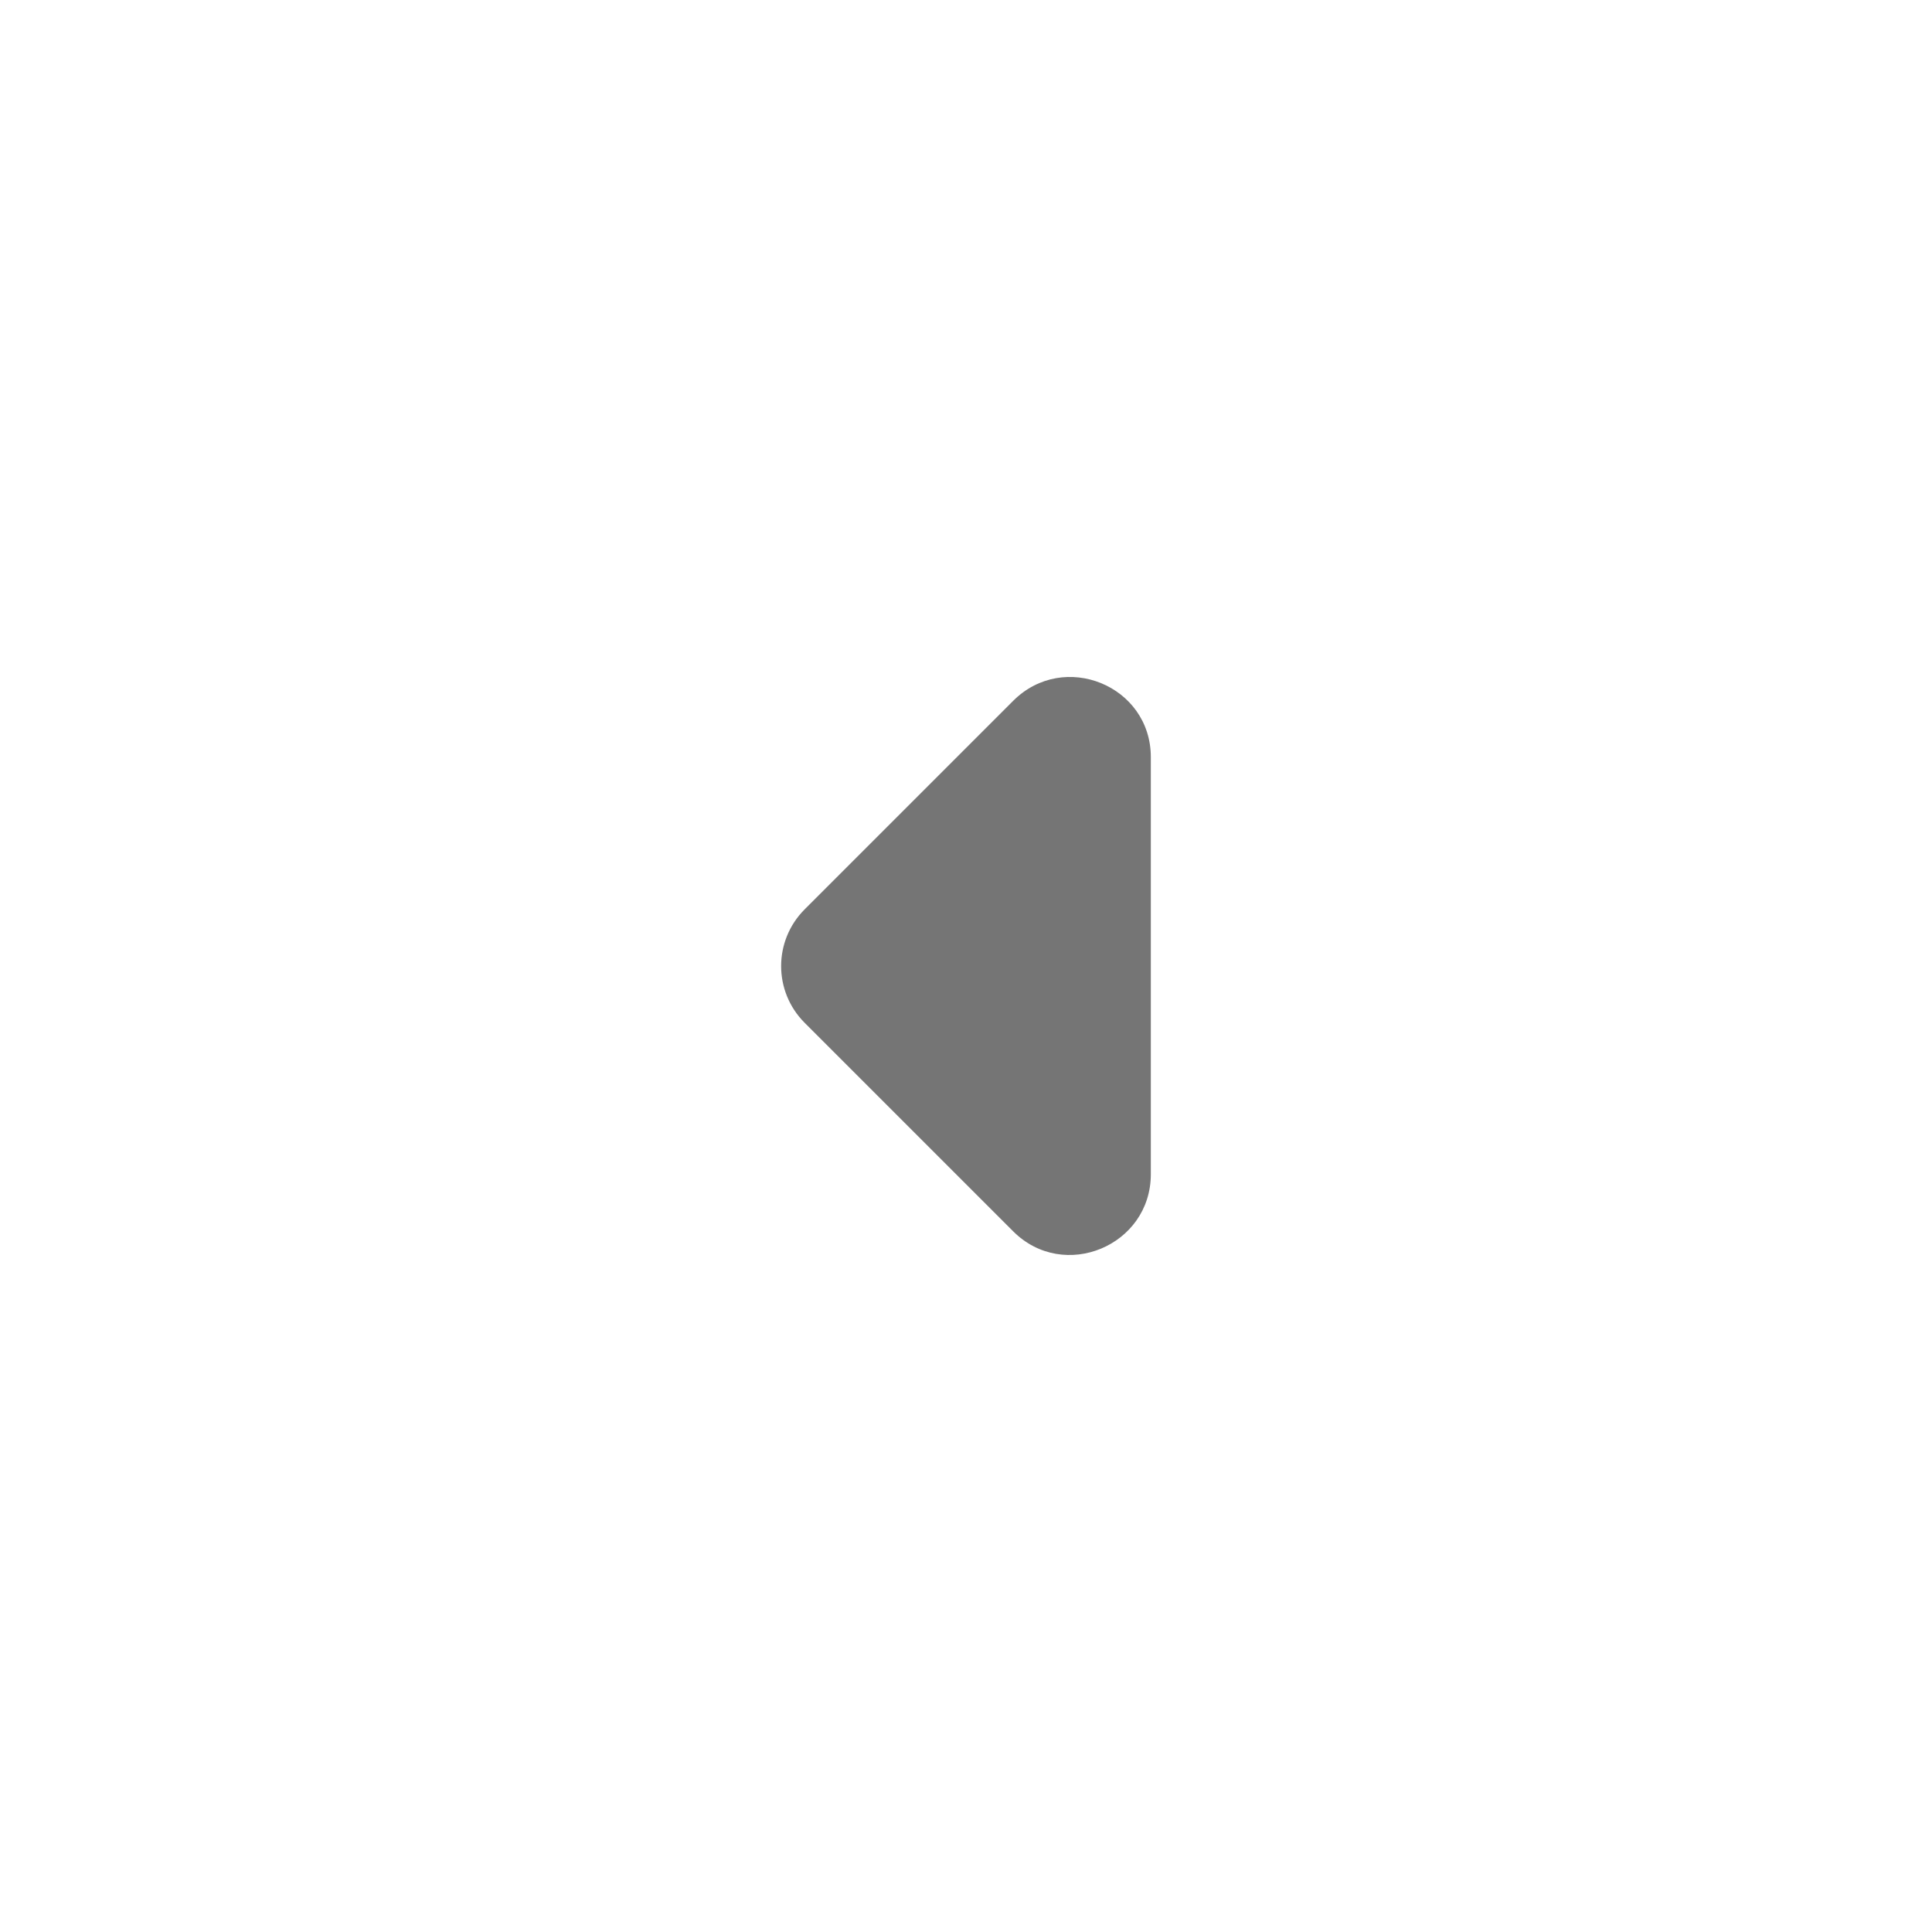
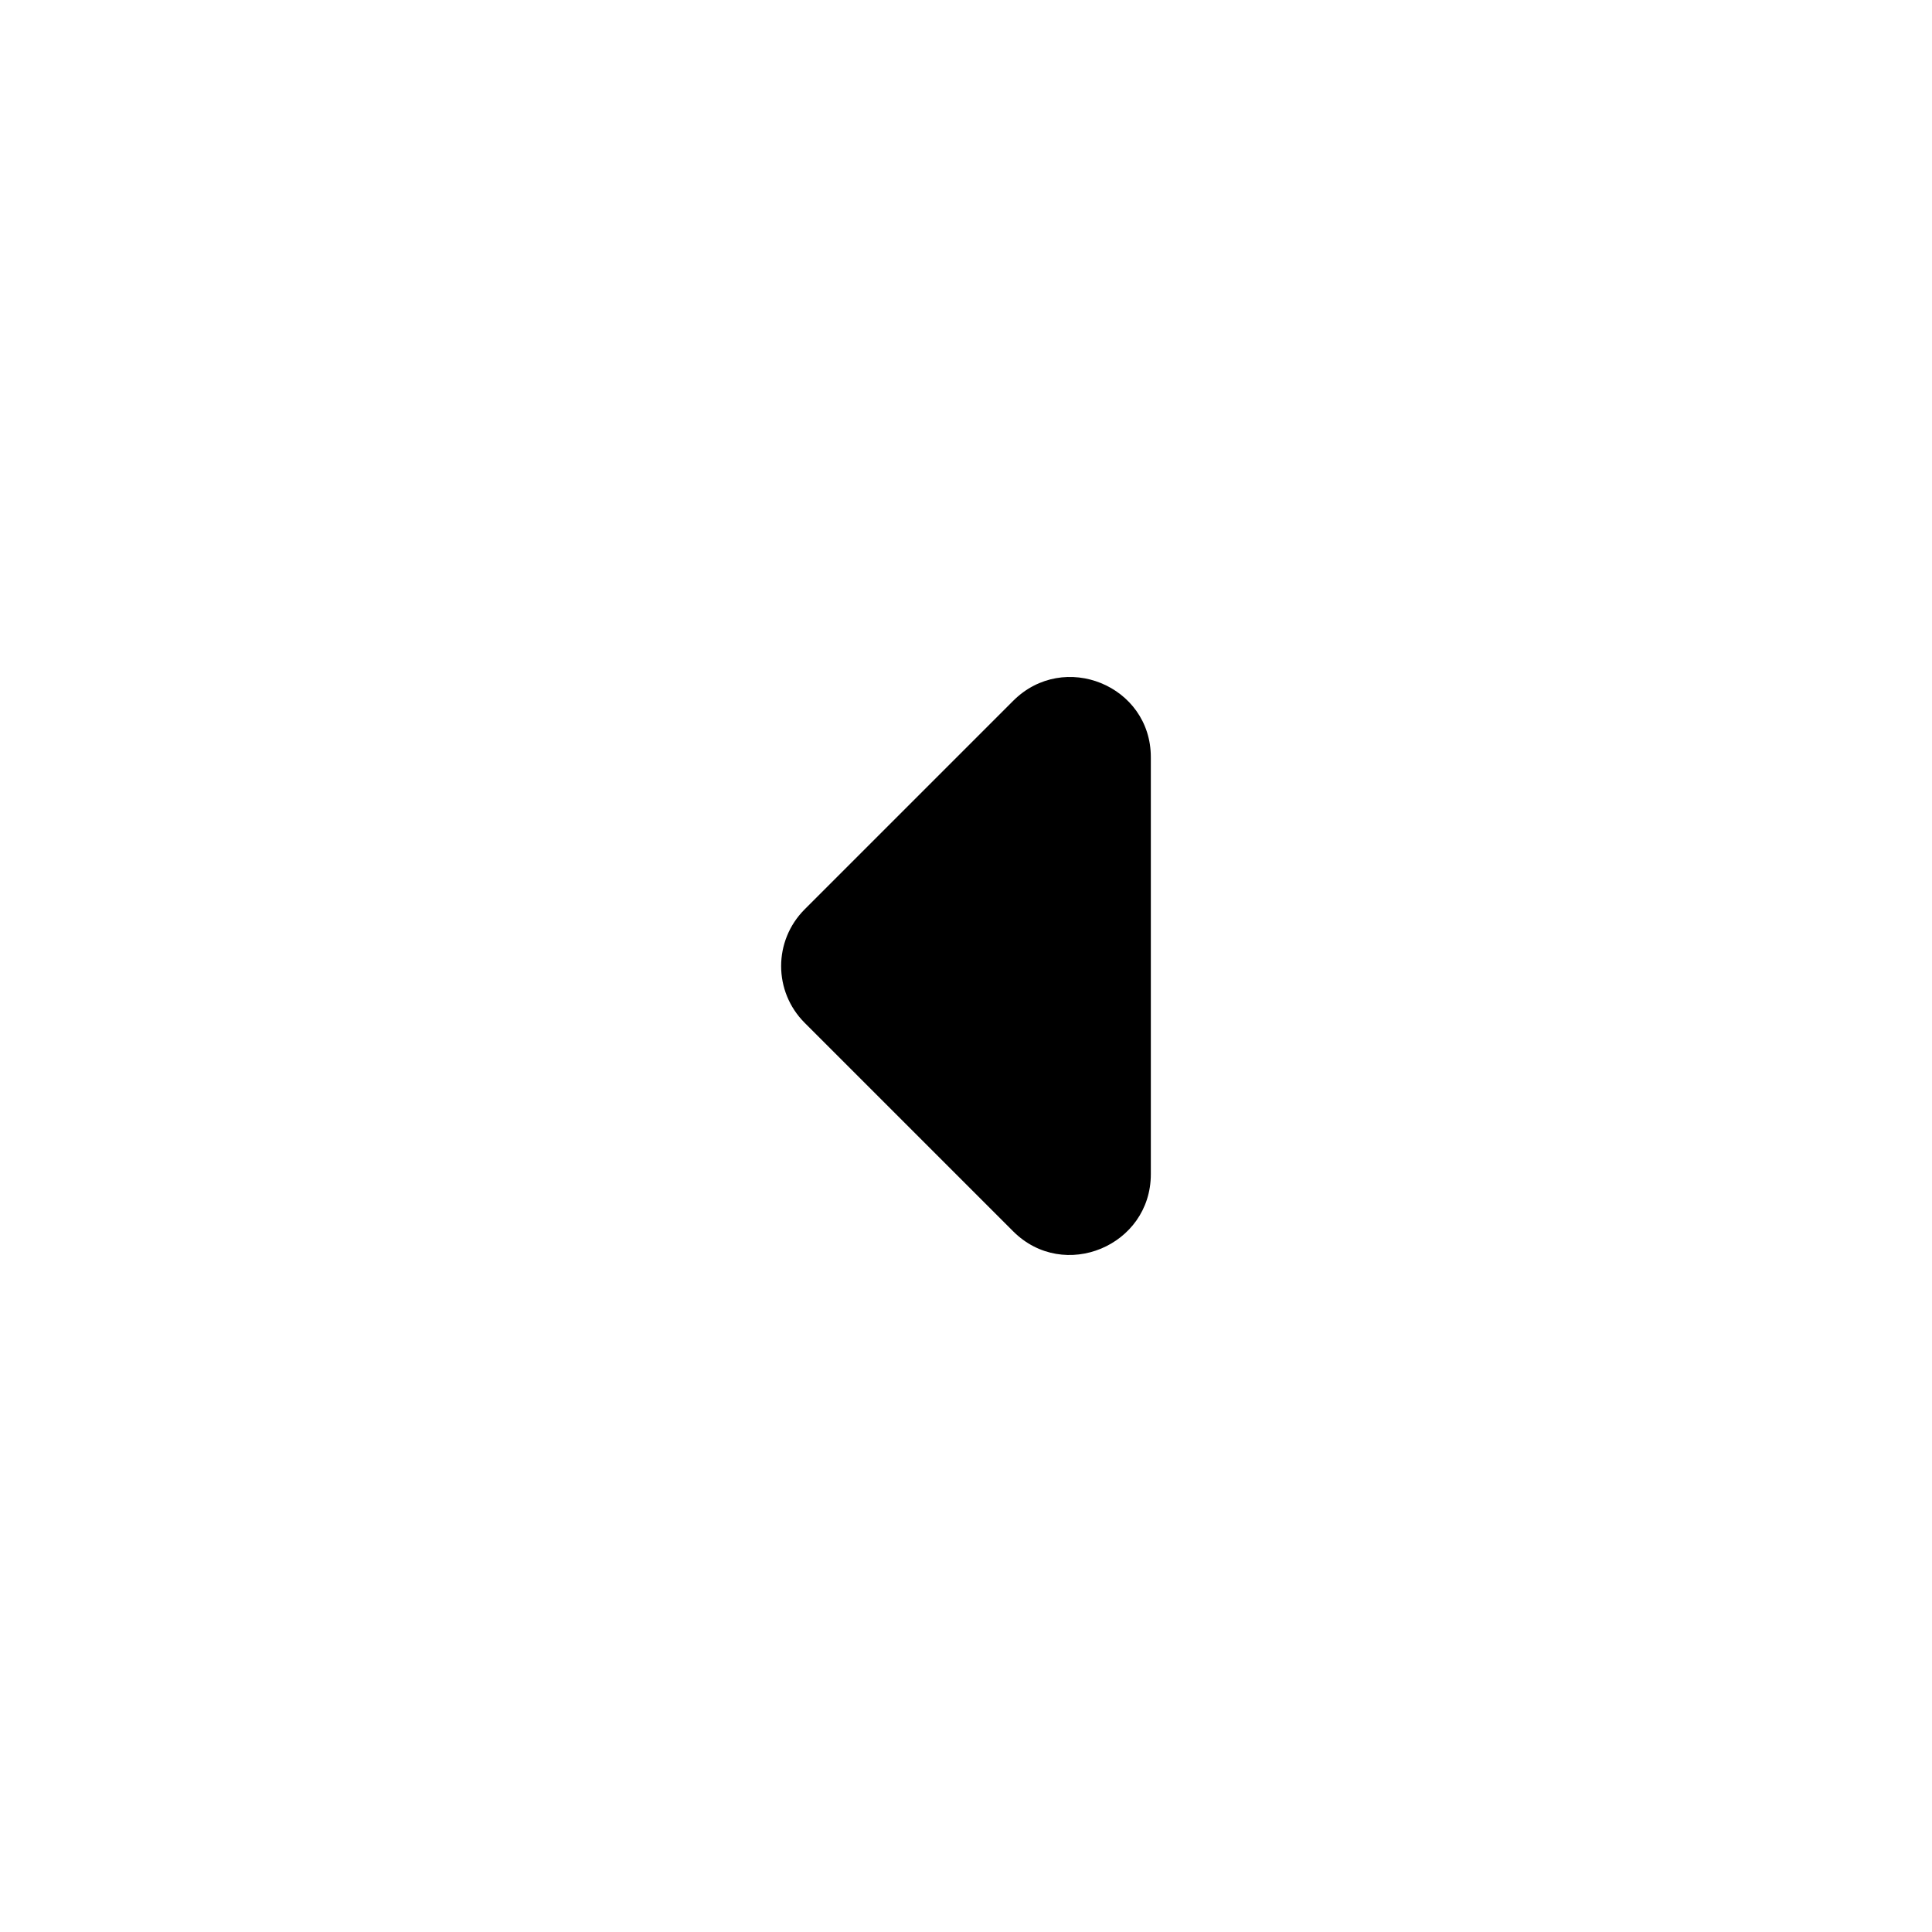
<svg xmlns="http://www.w3.org/2000/svg" width="24" height="24" viewBox="0 0 24 24" fill="none">
-   <path d="M12.586 8.706L9.996 11.296C9.606 11.686 9.606 12.316 9.996 12.706L12.586 15.296C13.216 15.926 14.296 15.476 14.296 14.586V9.406C14.296 8.516 13.216 8.076 12.586 8.706Z" fill="black" fill-opacity="0.54" />
+   <path d="M12.586 8.706L9.996 11.296C9.606 11.686 9.606 12.316 9.996 12.706L12.586 15.296C13.216 15.926 14.296 15.476 14.296 14.586V9.406C14.296 8.516 13.216 8.076 12.586 8.706Z" fill="black" fillOpacity="0.54" />
</svg>
